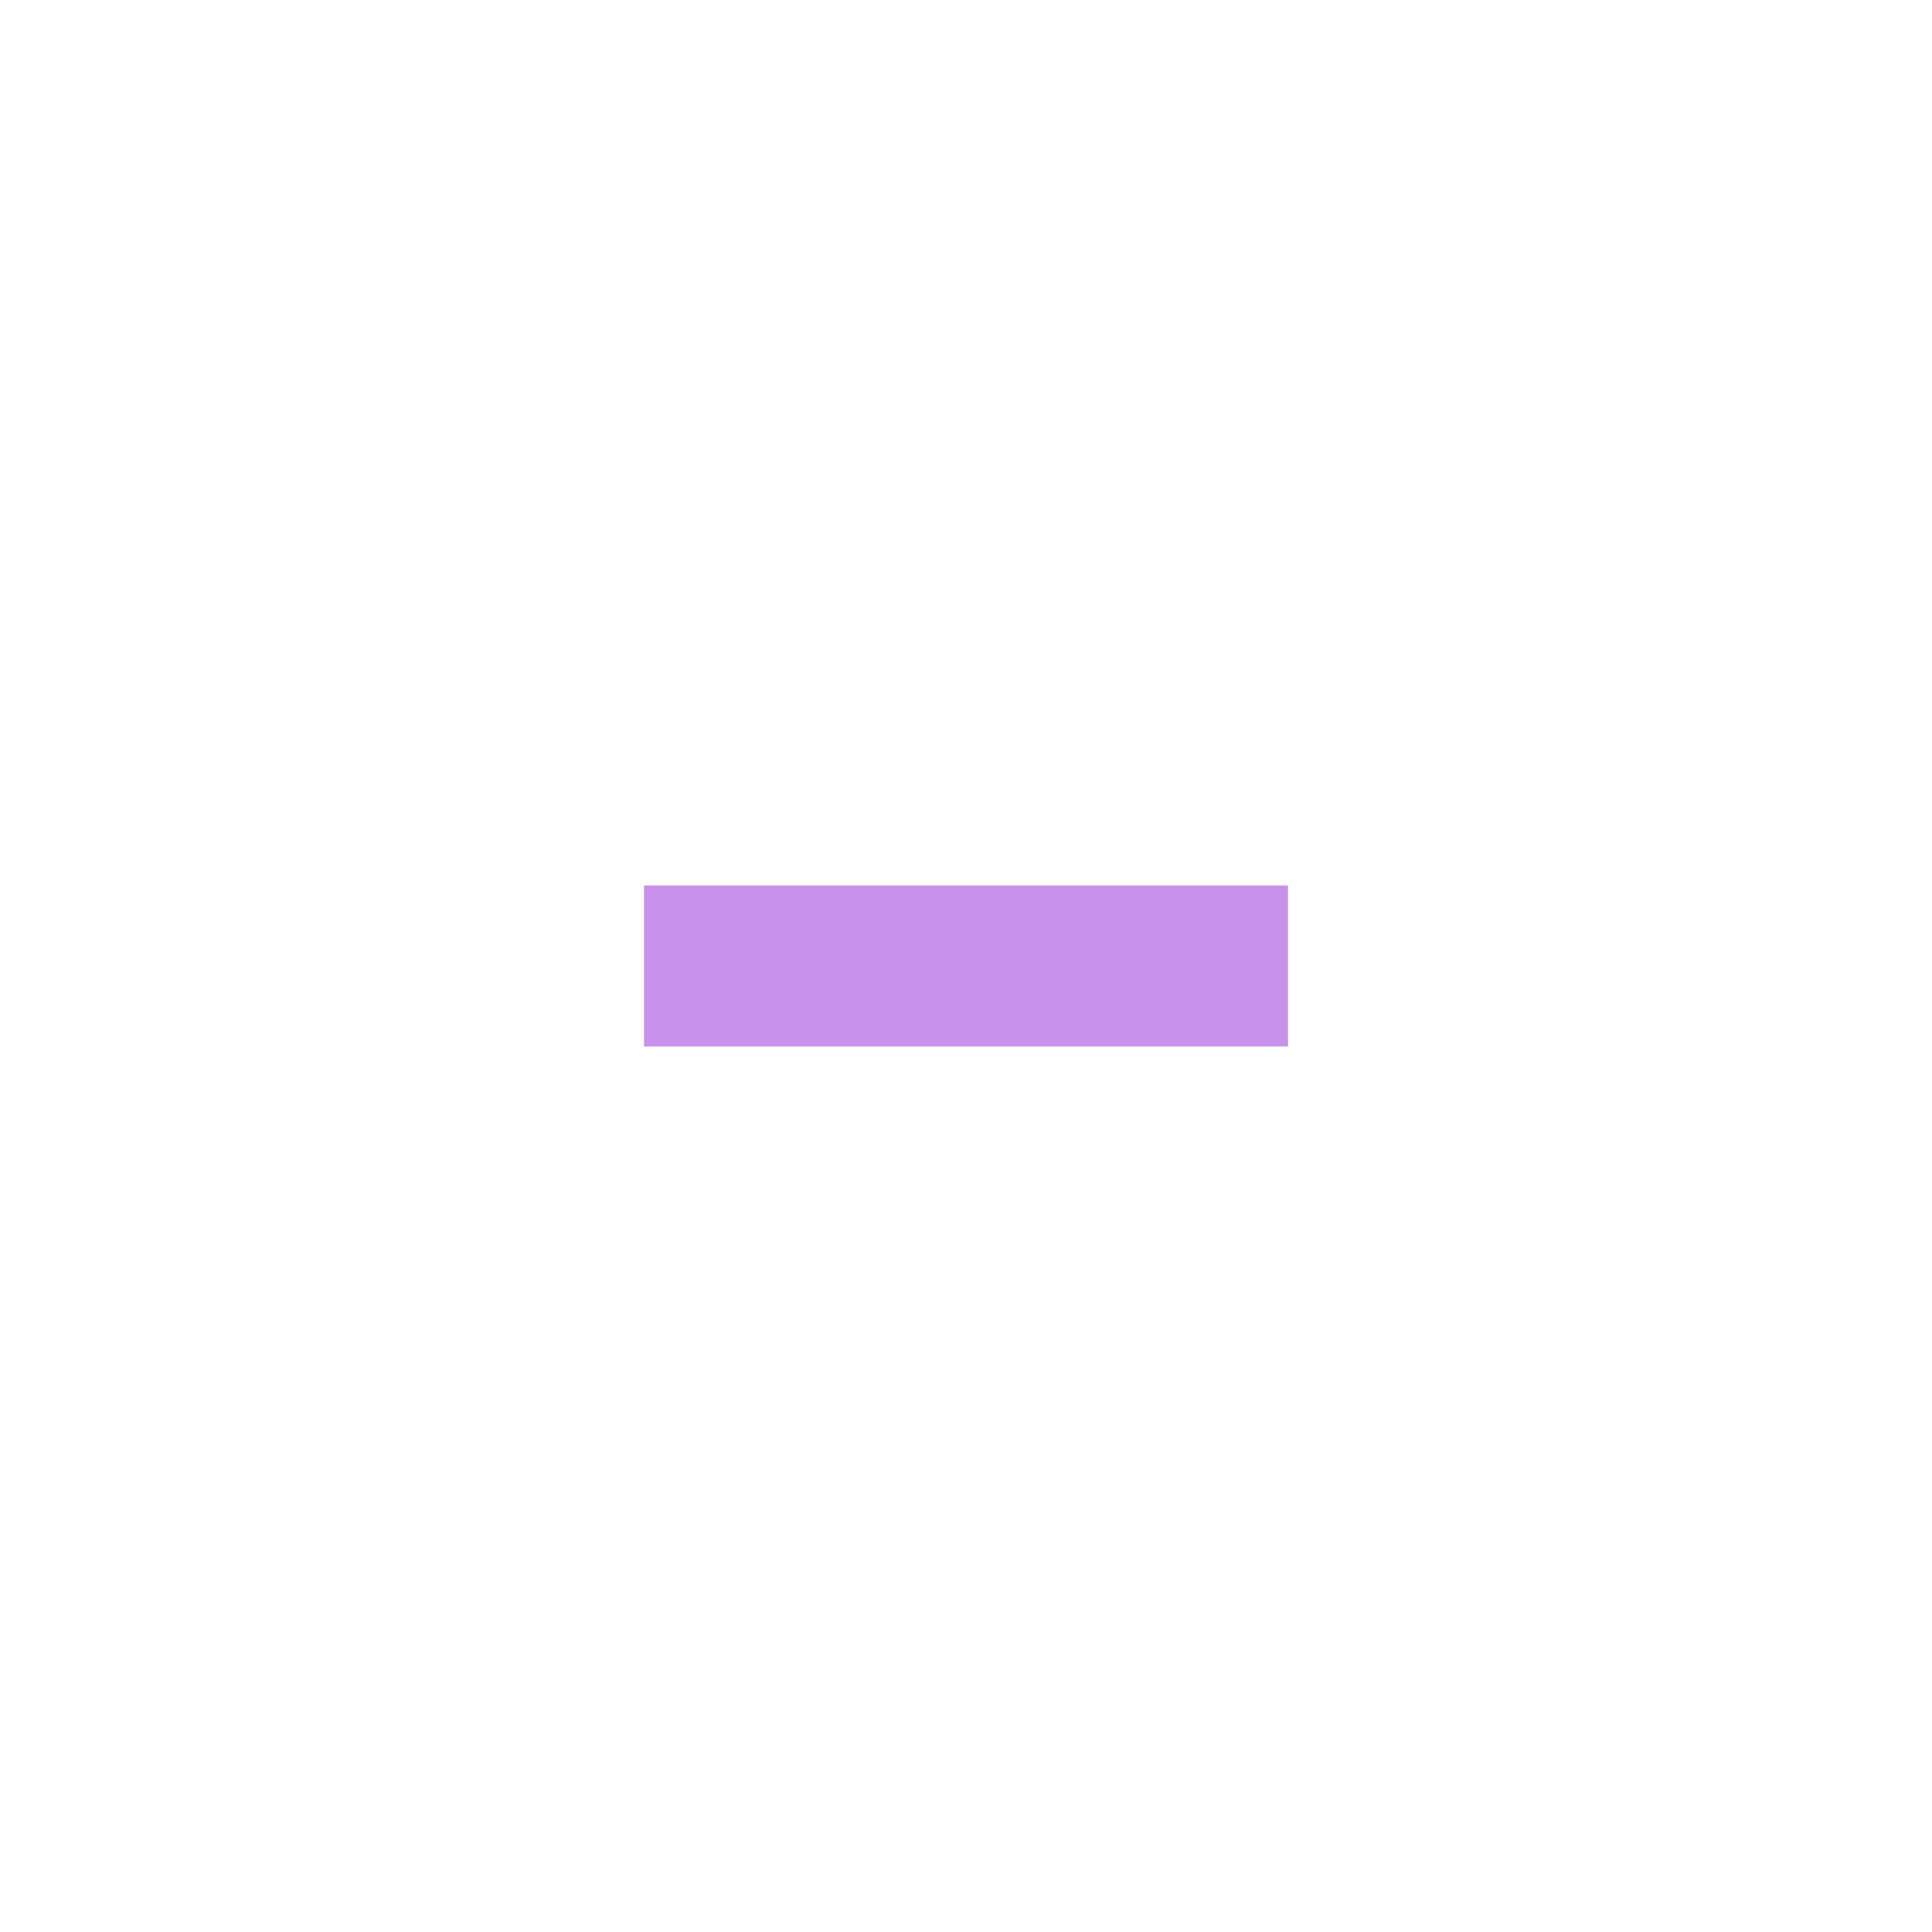
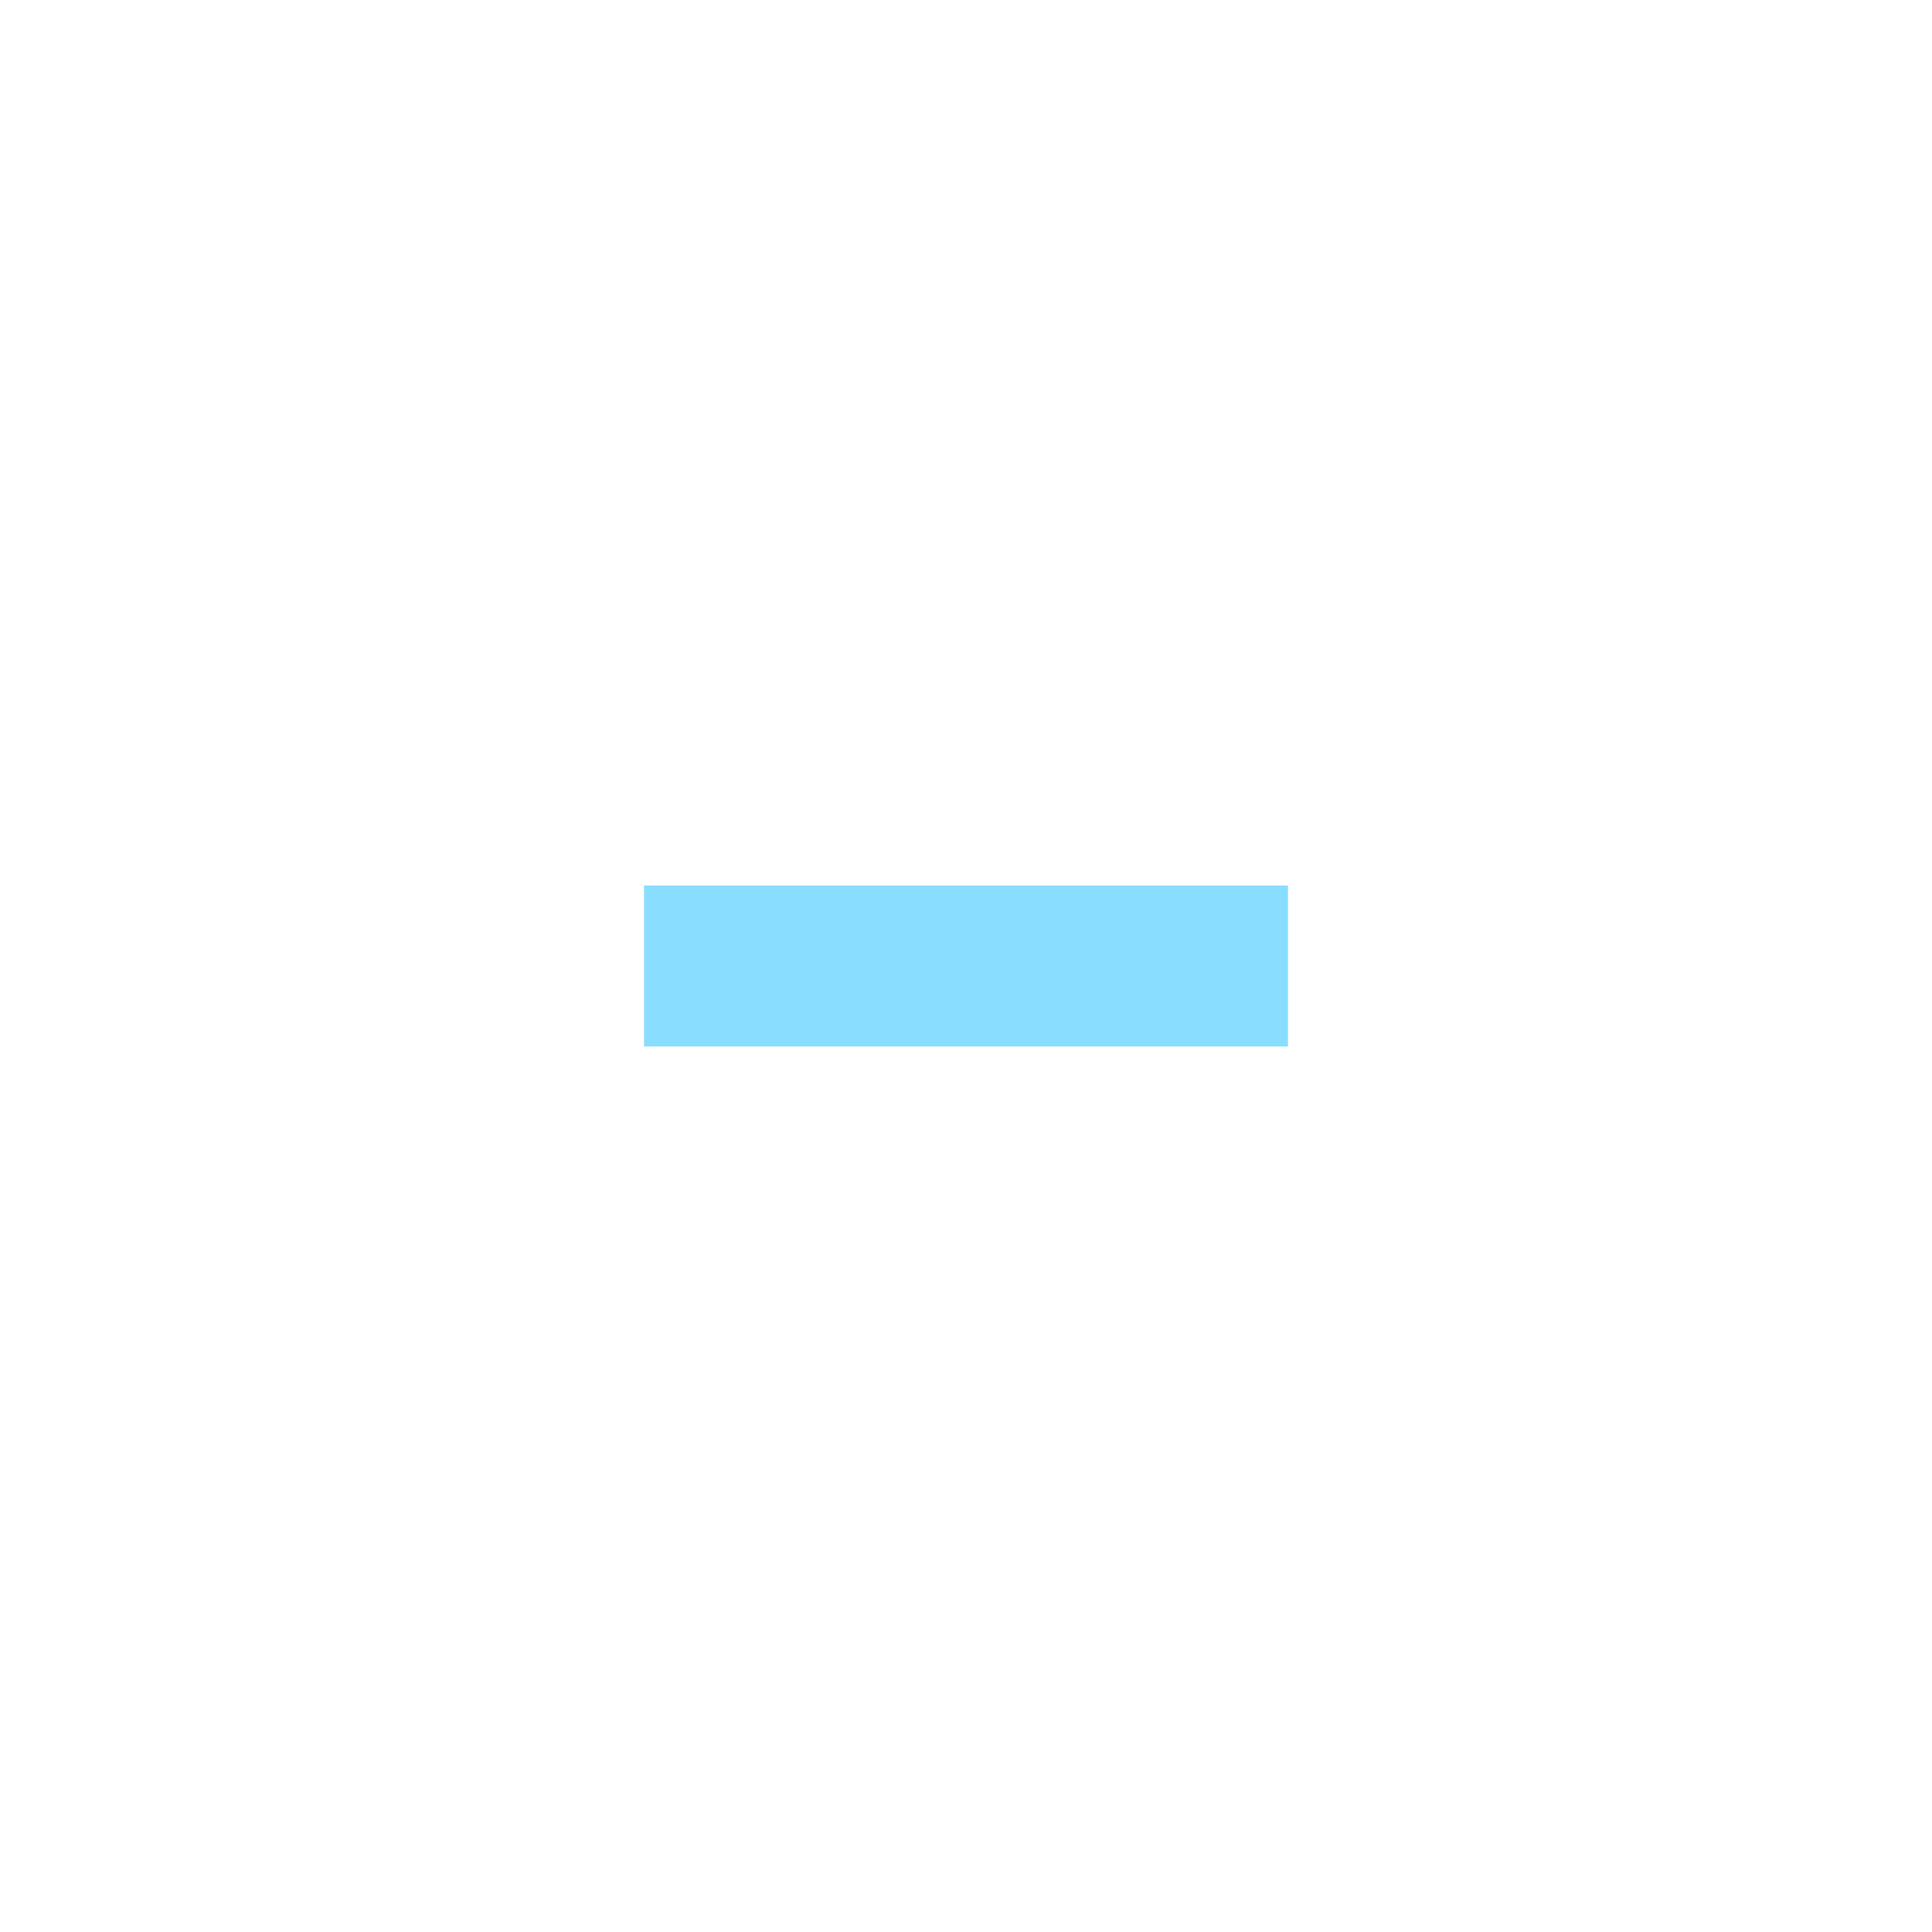
<svg xmlns="http://www.w3.org/2000/svg" version="1.1" x="0px" y="0px" width="24px" height="24px" viewBox="0 0 24 24" xml:space="preserve">
-   <rect x="8" y="11" fill="#c792ea" width="8" height="2" />
+   <rect x="8" y="11" fill="#89ddff" width="8" height="2" />
</svg>
